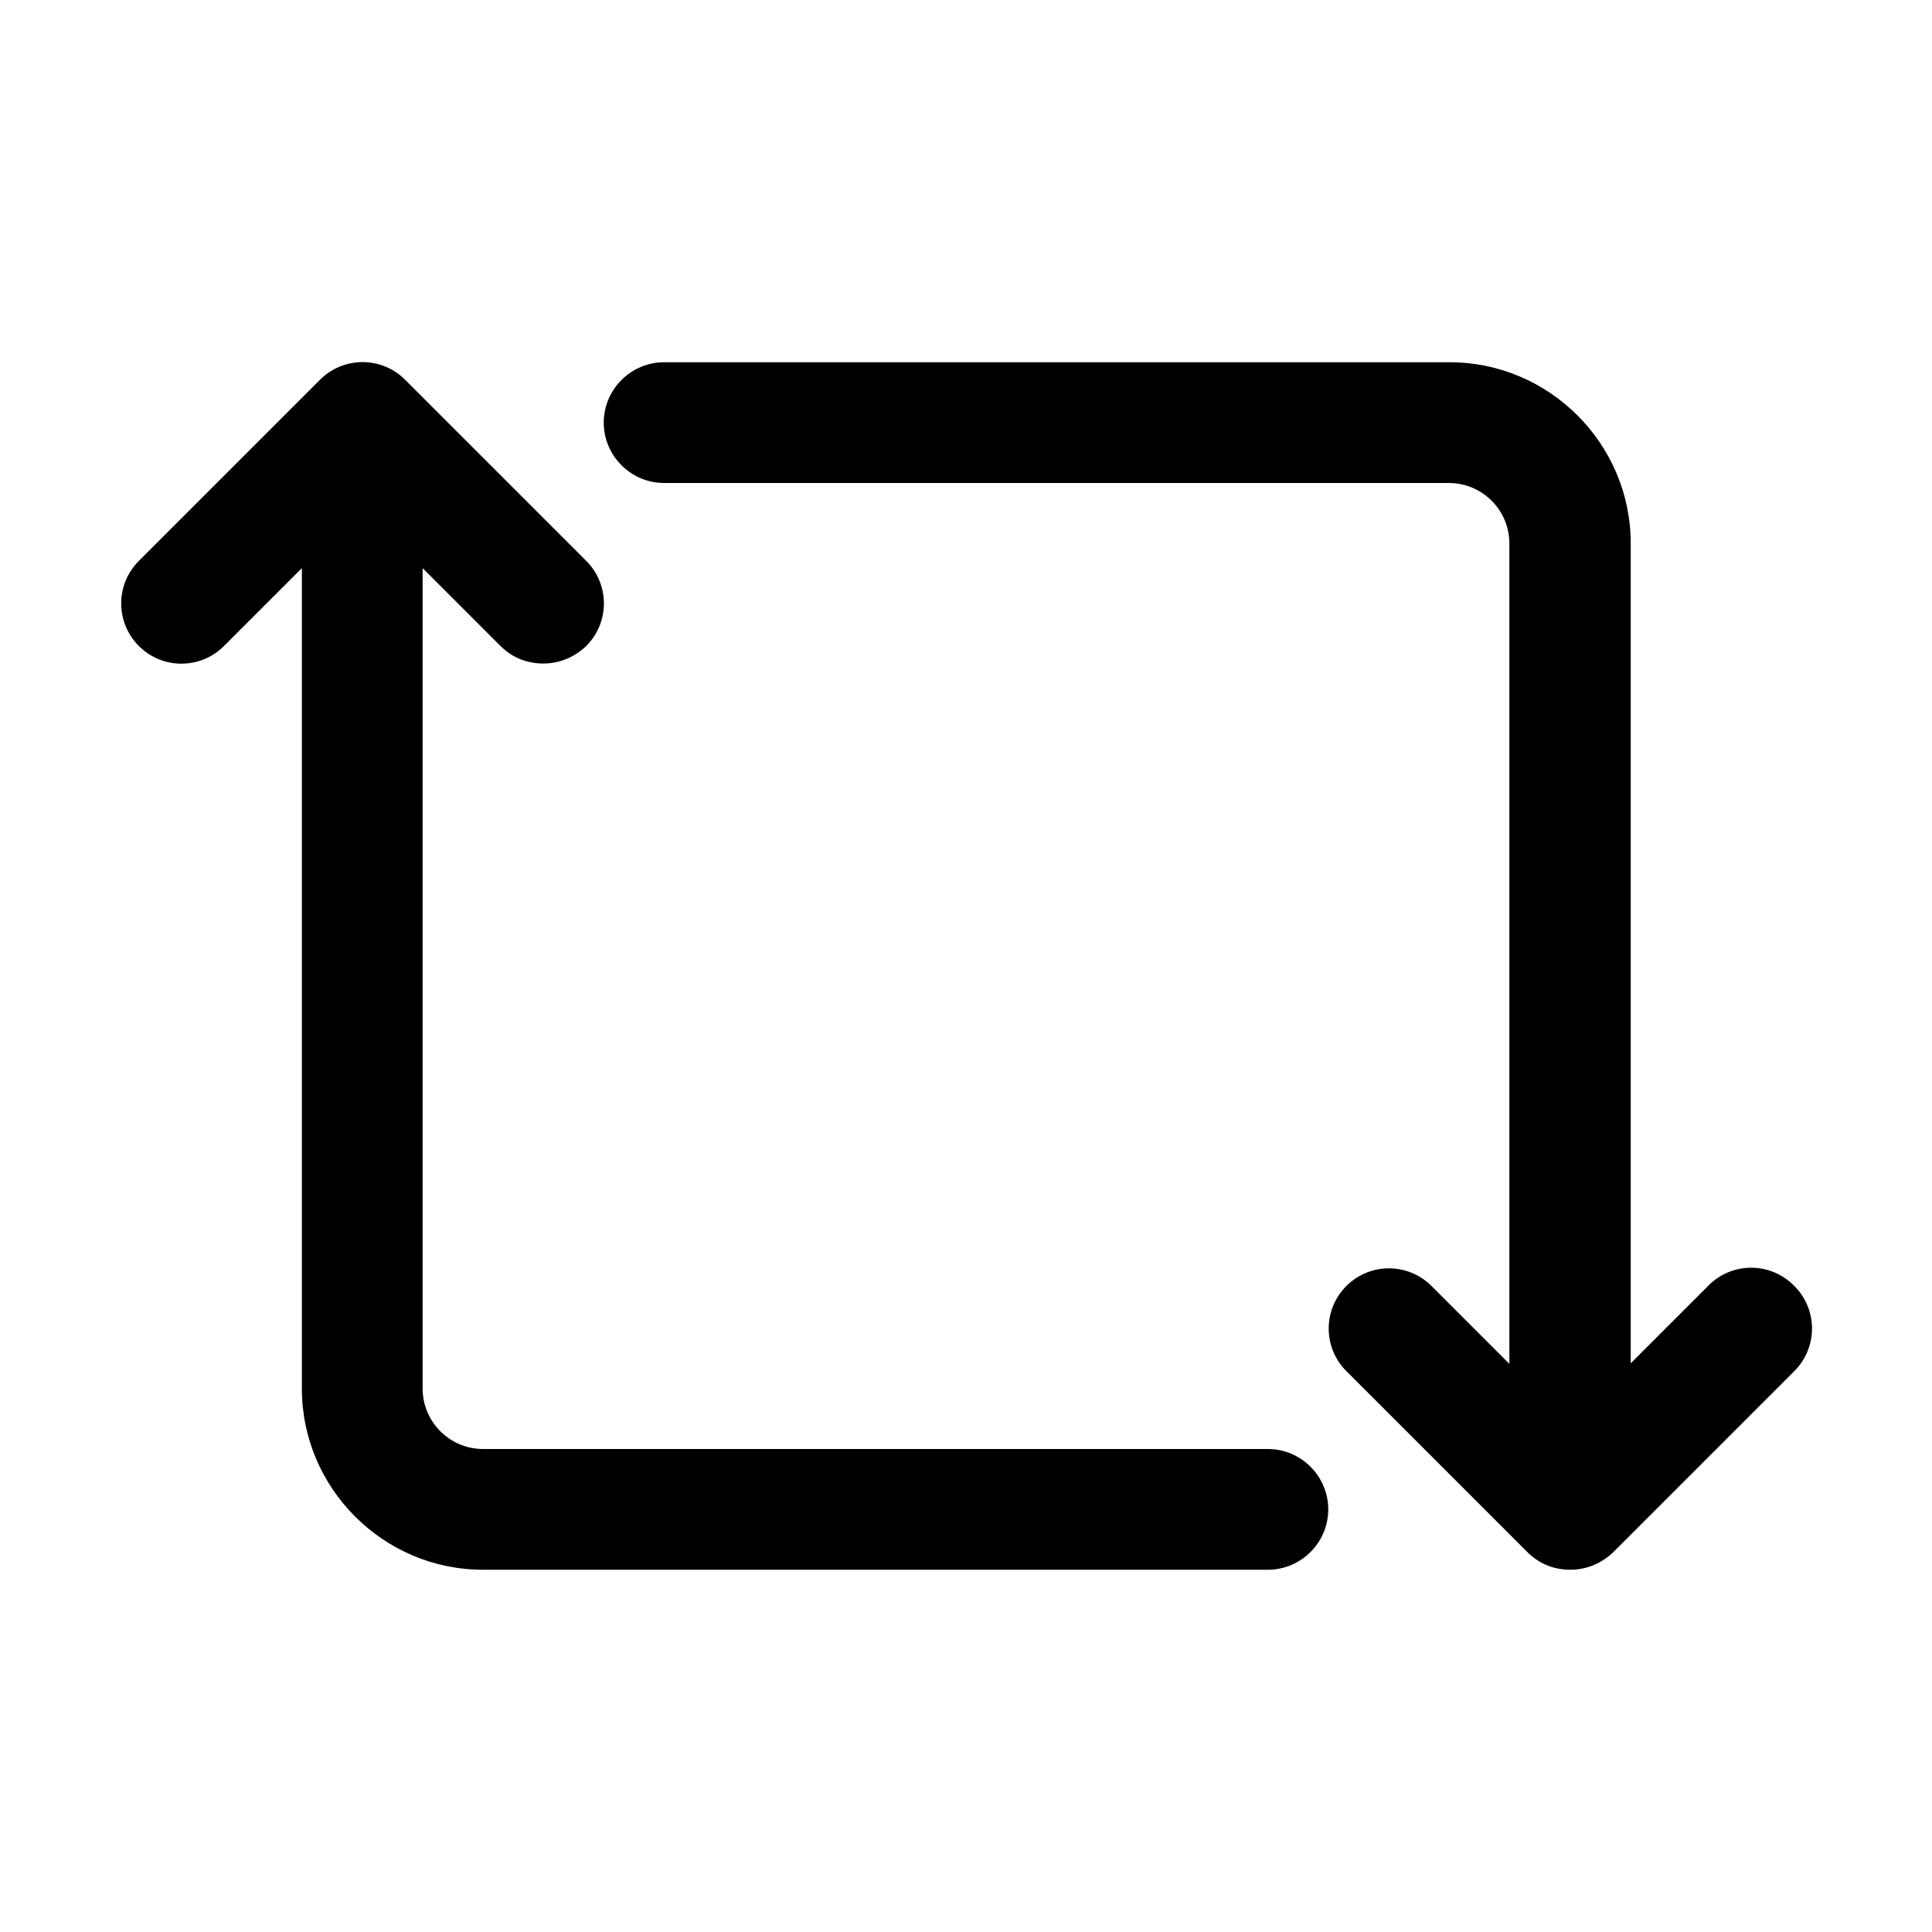
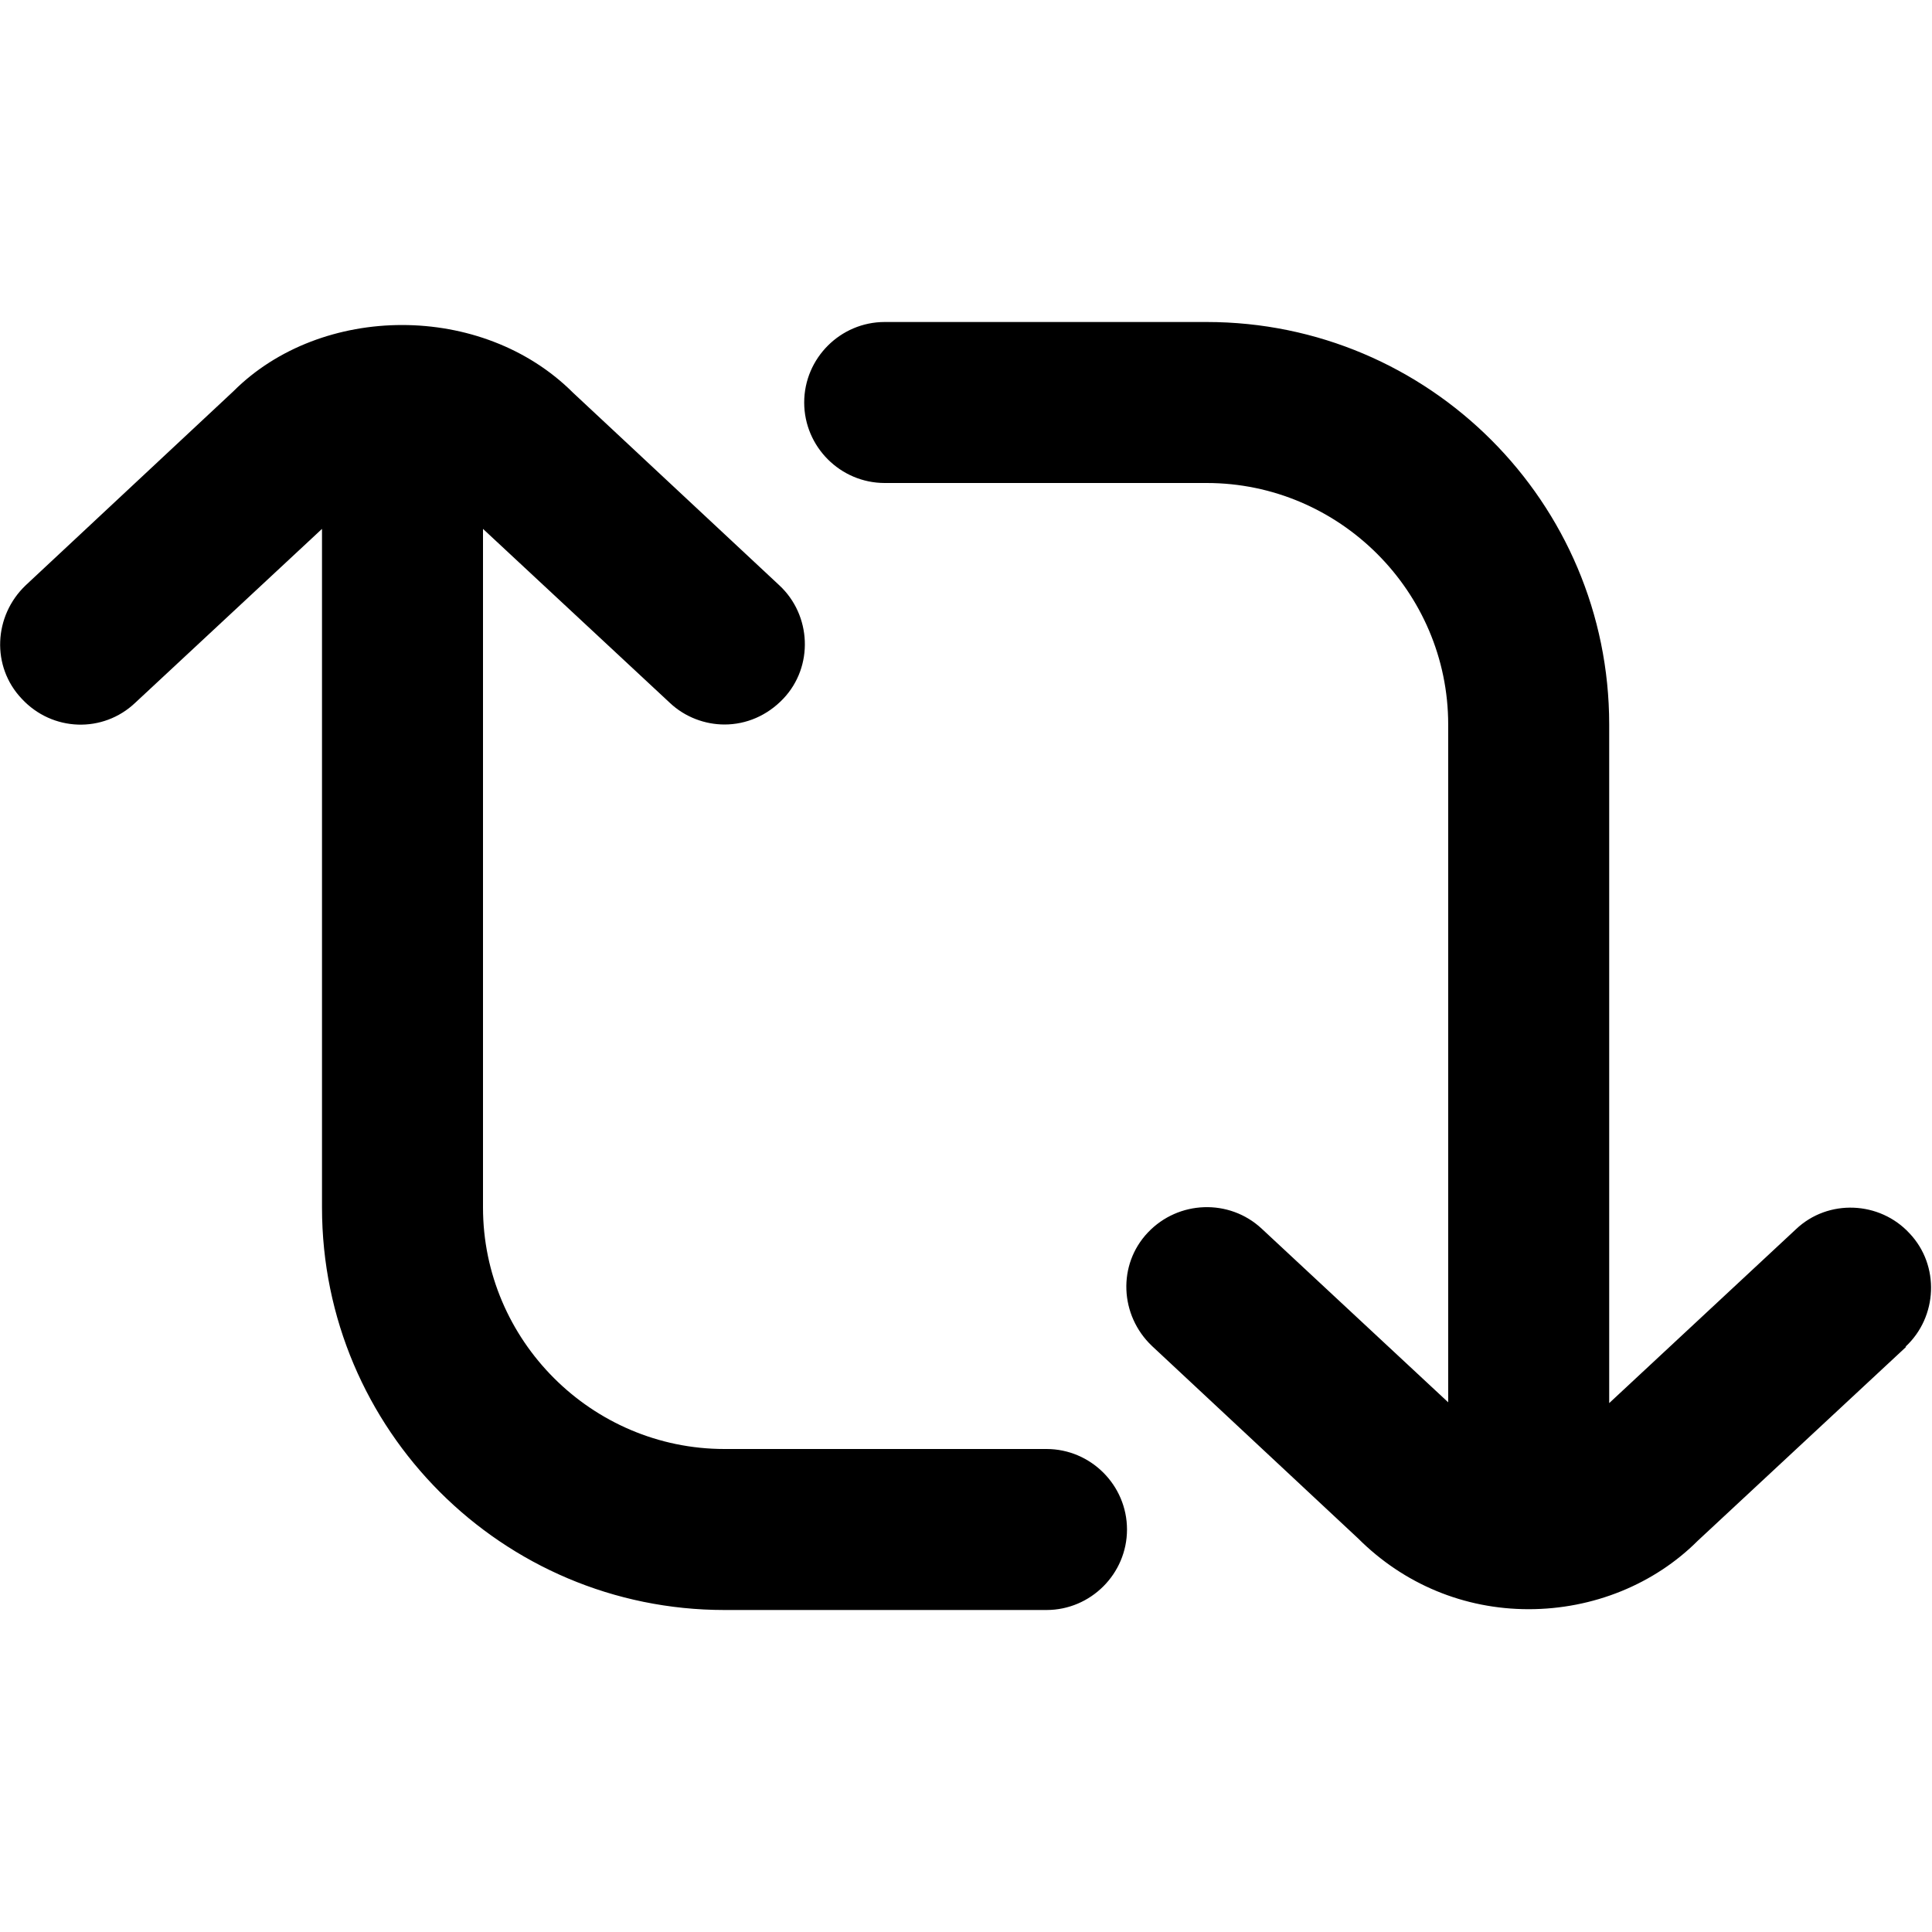
- <svg xmlns="http://www.w3.org/2000/svg" id="Avatar" viewBox="0 0 32 32">
-   <g fill="rgb(0,0,0)">
-     <path d="m21 24h-13c-.55 0-1-.45-1-1v-13.59l1.29 1.29c.2.2.45.29.71.29s.51-.1.71-.29c.39-.39.39-1.02 0-1.41l-3-3c-.39-.39-1.02-.39-1.41 0l-3 3c-.39.39-.39 1.02 0 1.41s1.02.39 1.41 0l1.29-1.29v13.59c0 1.65 1.35 3 3 3h13c.55 0 1-.45 1-1s-.45-1-1-1z" />
-     <path d="m29.71 21.29c-.39-.39-1.02-.39-1.41 0l-1.29 1.29v-13.58c0-1.65-1.35-3-3-3h-13.01c-.55 0-1 .45-1 1s.45 1 1 1h13c.55 0 1 .45 1 1v13.59l-1.29-1.29c-.39-.39-1.02-.39-1.41 0s-.39 1.02 0 1.41l3 3c.2.2.45.29.71.29s.51-.1.71-.29l3-3c.39-.39.39-1.02 0-1.41z" />
-   </g>
+ <svg xmlns="http://www.w3.org/2000/svg" id="Layer_1" data-name="Layer 1" viewBox="0 0 24 24" width="512" height="512">
+   <path d="M23.68,16.73l-2.59,2.41c-.54,.54-1.3,.85-2.1,.85s-1.55-.31-2.12-.88l-2.56-2.39c-.4-.38-.43-1.01-.05-1.41,.38-.4,1.01-.42,1.41-.05l2.32,2.16V9c0-1.65-1.35-3-3-3h-4c-.55,0-1-.45-1-1s.45-1,1-1h4c2.76,0,5,2.24,5,5v8.43l2.32-2.16c.4-.38,1.04-.35,1.41,.05,.38,.4,.35,1.04-.05,1.41Zm-10.68,1.27h-4c-1.65,0-3-1.35-3-3V6.57l2.32,2.16c.19,.18,.44,.27,.68,.27,.27,0,.53-.11,.73-.32,.38-.4,.35-1.04-.05-1.41l-2.56-2.39c-1.13-1.13-3.13-1.11-4.22-.02L.32,7.27c-.4,.38-.43,1.01-.05,1.41,.38,.41,1.01,.43,1.41,.05l2.32-2.16V15c0,2.76,2.24,5,5,5h4c.55,0,1-.45,1-1s-.45-1-1-1Z" />
</svg>
